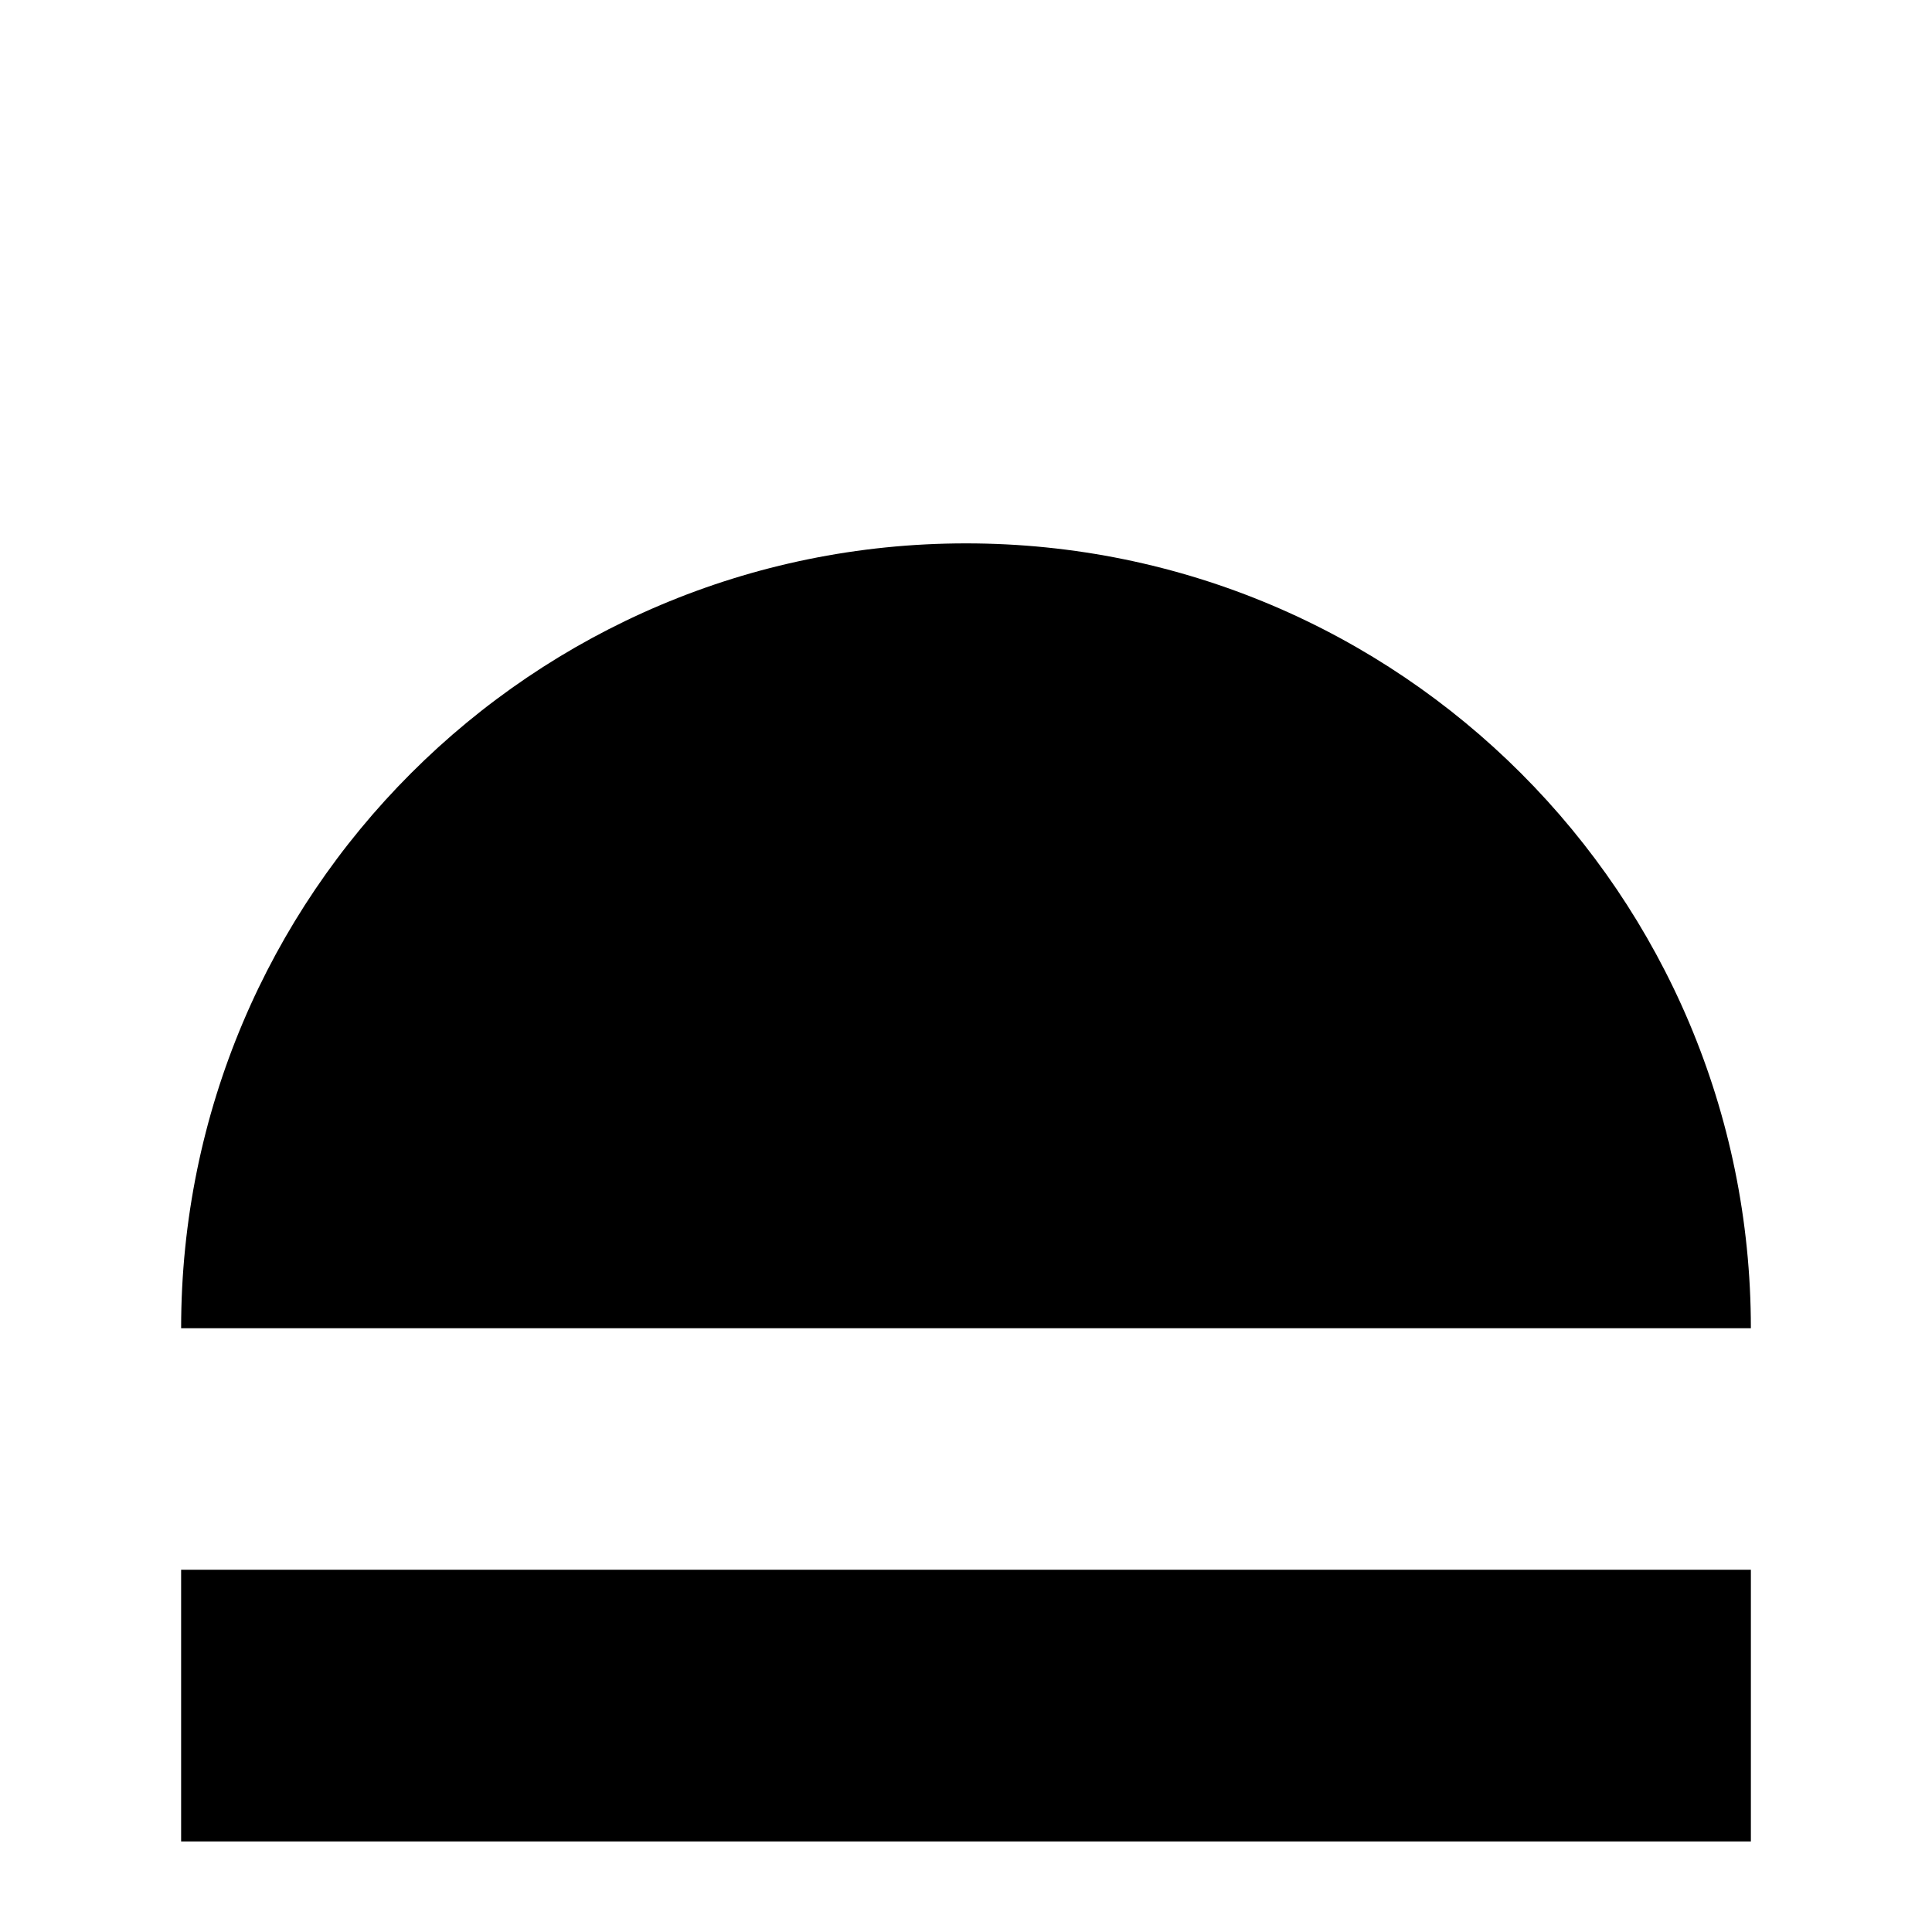
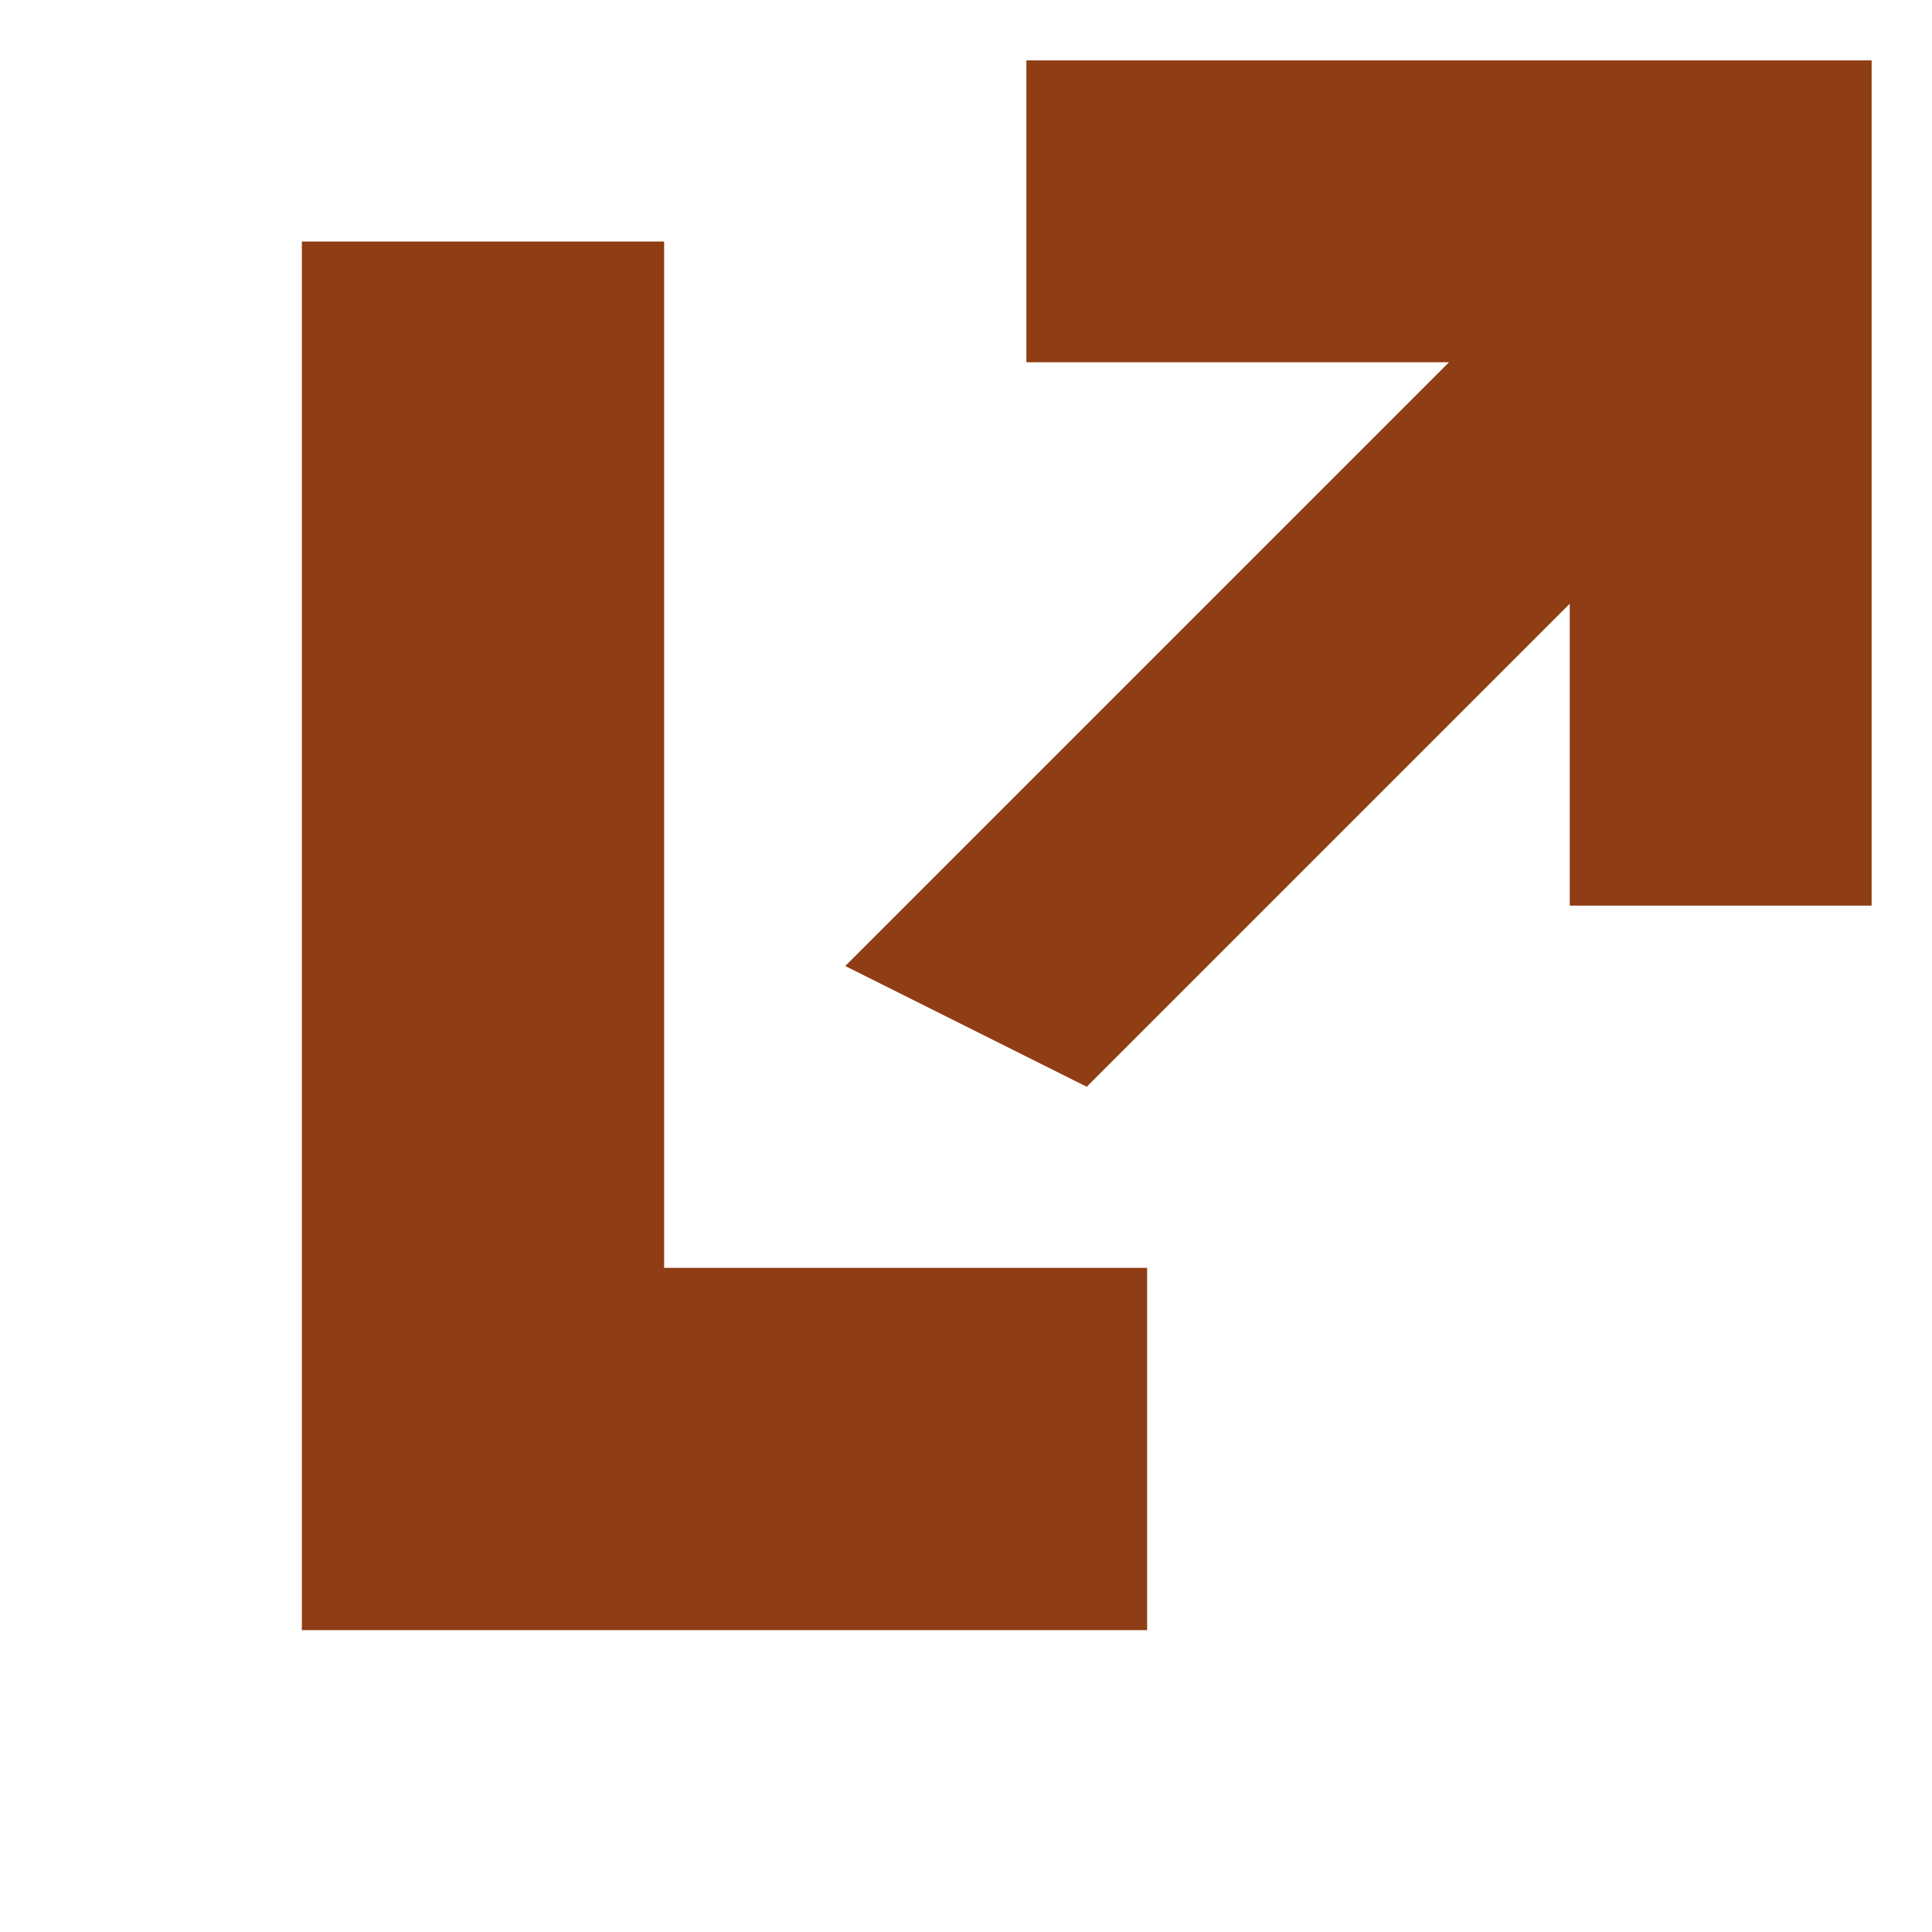
- <svg xmlns="http://www.w3.org/2000/svg" width="64" height="64" viewBox="0 0 64 64" fill="none">
-   <path d="M6 44 A26 26 0 0 1 58 44 Z" fill="currentColor" />
-   <rect x="6" y="52" width="52" height="9" fill="currentColor" />
+ <svg xmlns="http://www.w3.org/2000/svg" viewBox="0 0 64 64">
+   <style>path{fill:#8F3D14}@media(prefers-color-scheme:dark){path{fill:#D8A284}}</style>
+   <path d="M10 8H22V42H38V54H10Z M28 32L48 12H34V2H62V30H52V20L36 36Z" />
</svg>
